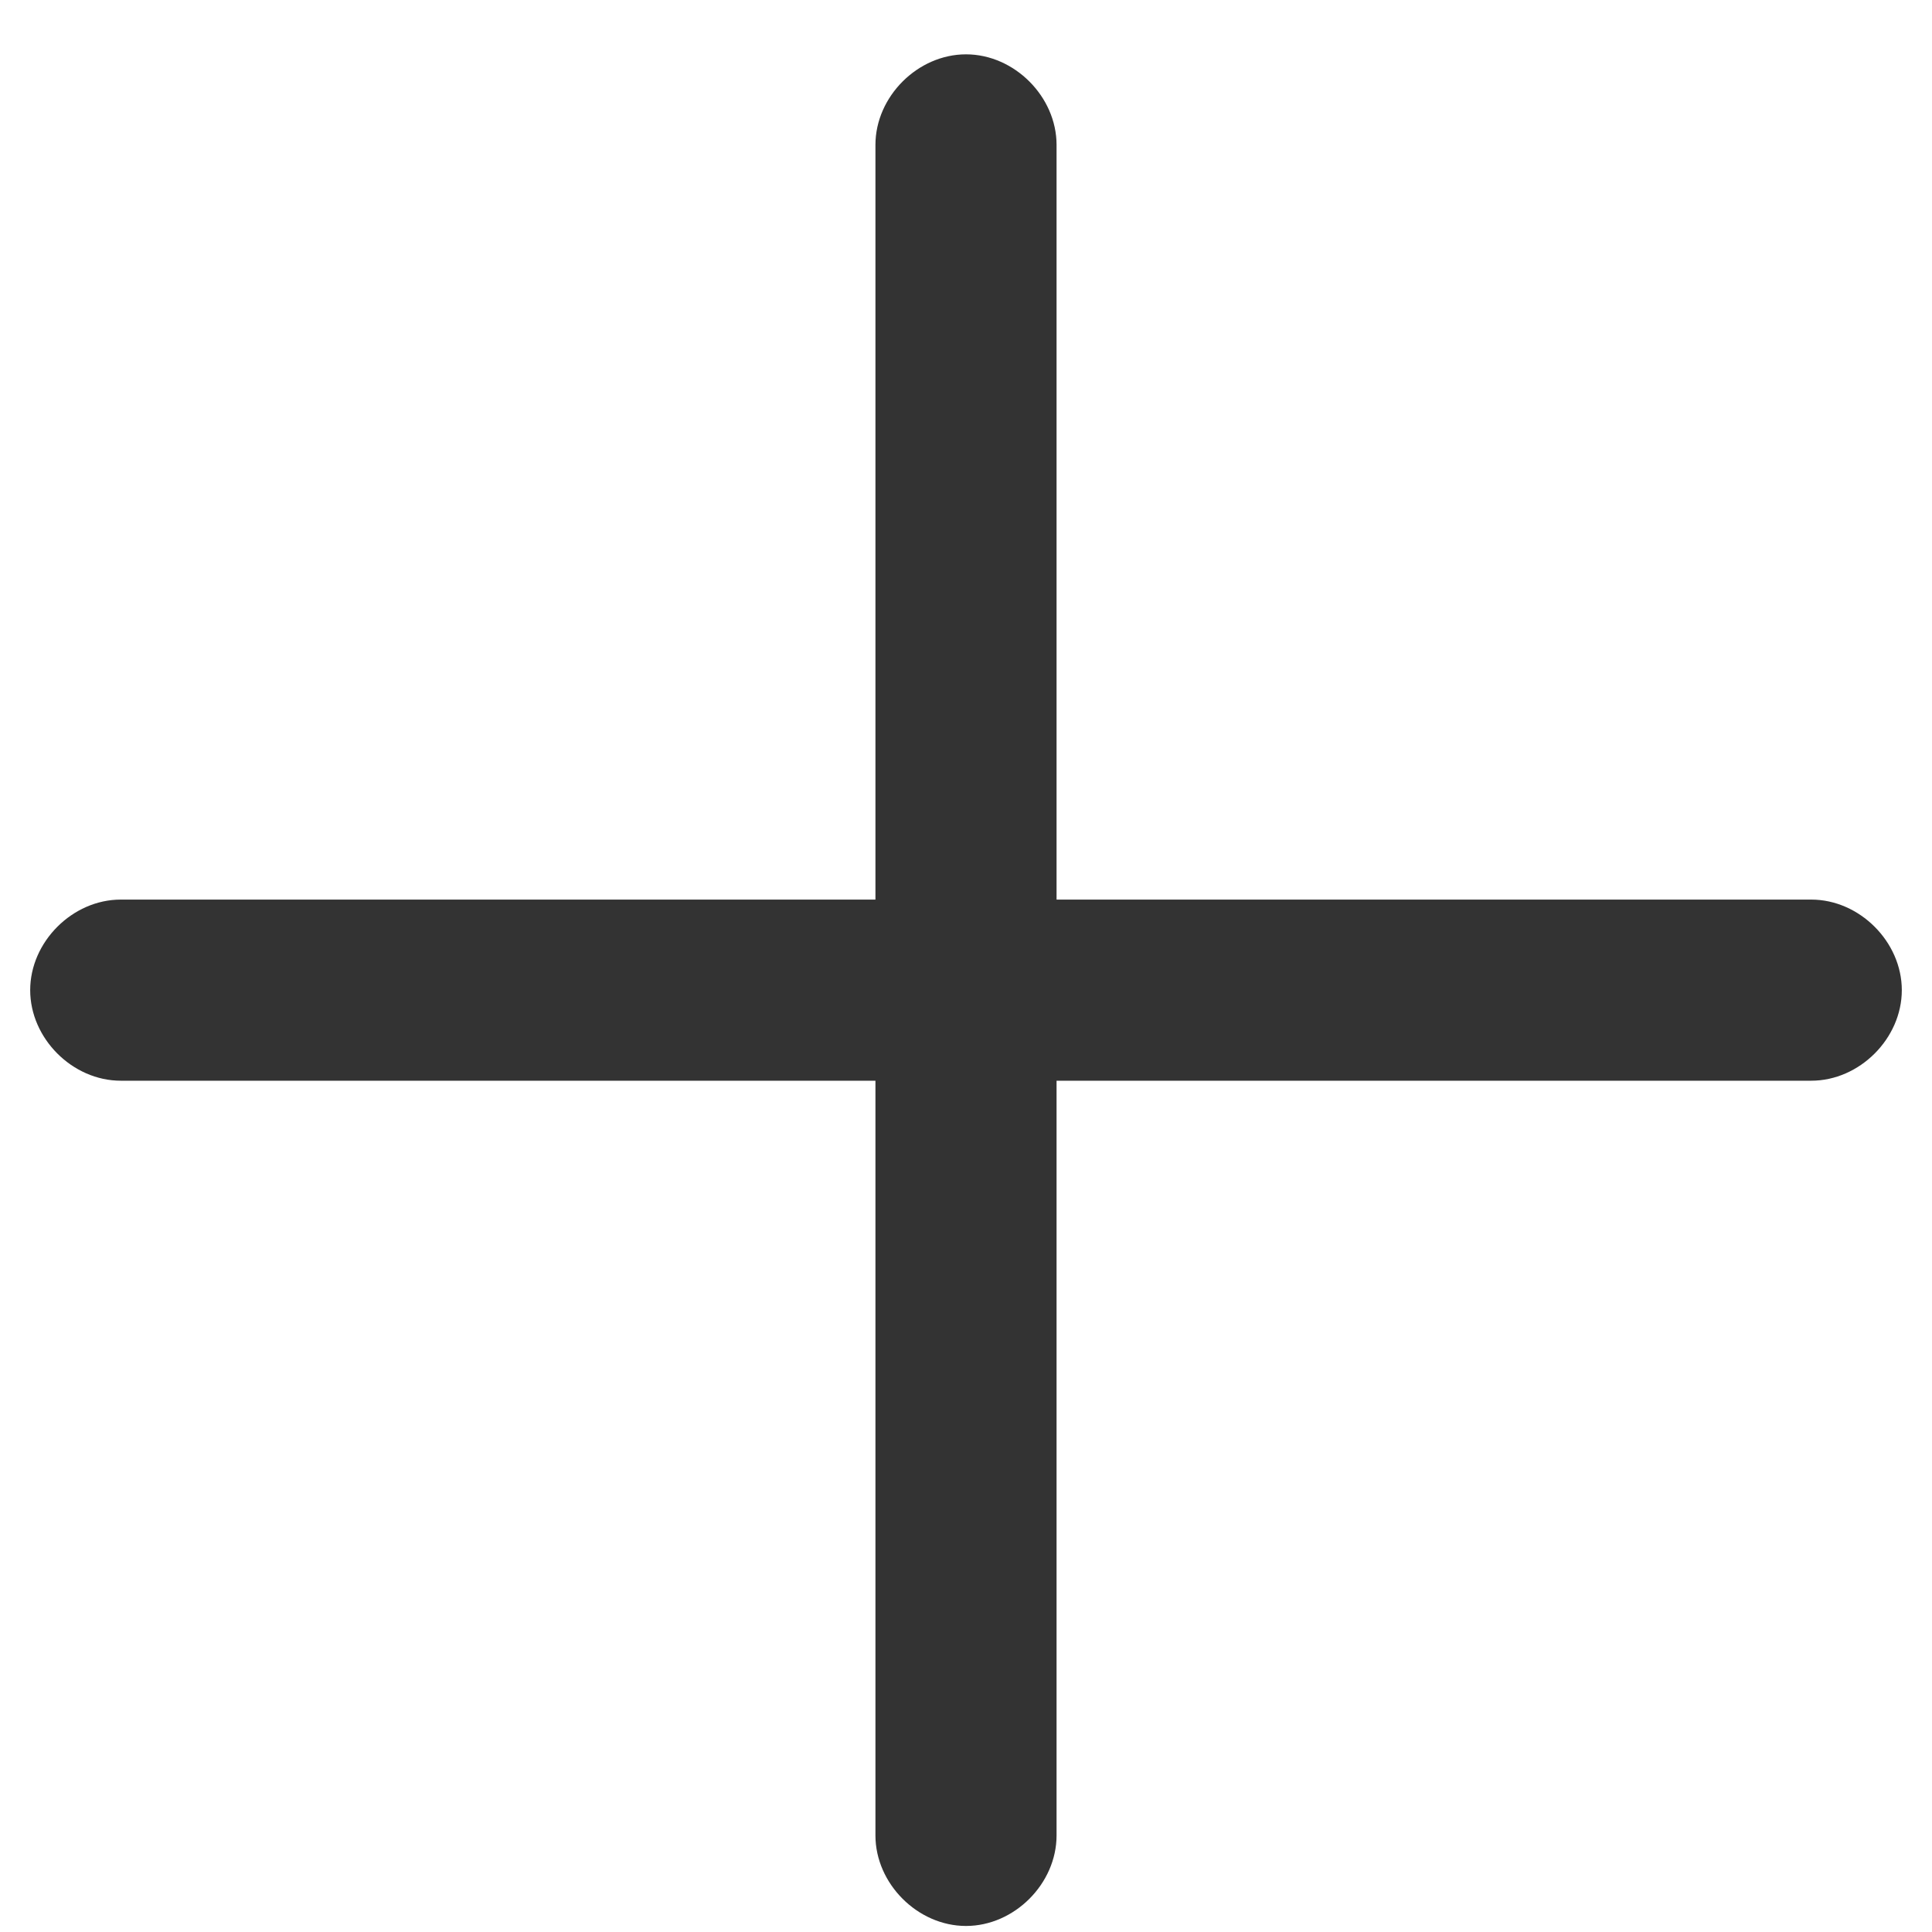
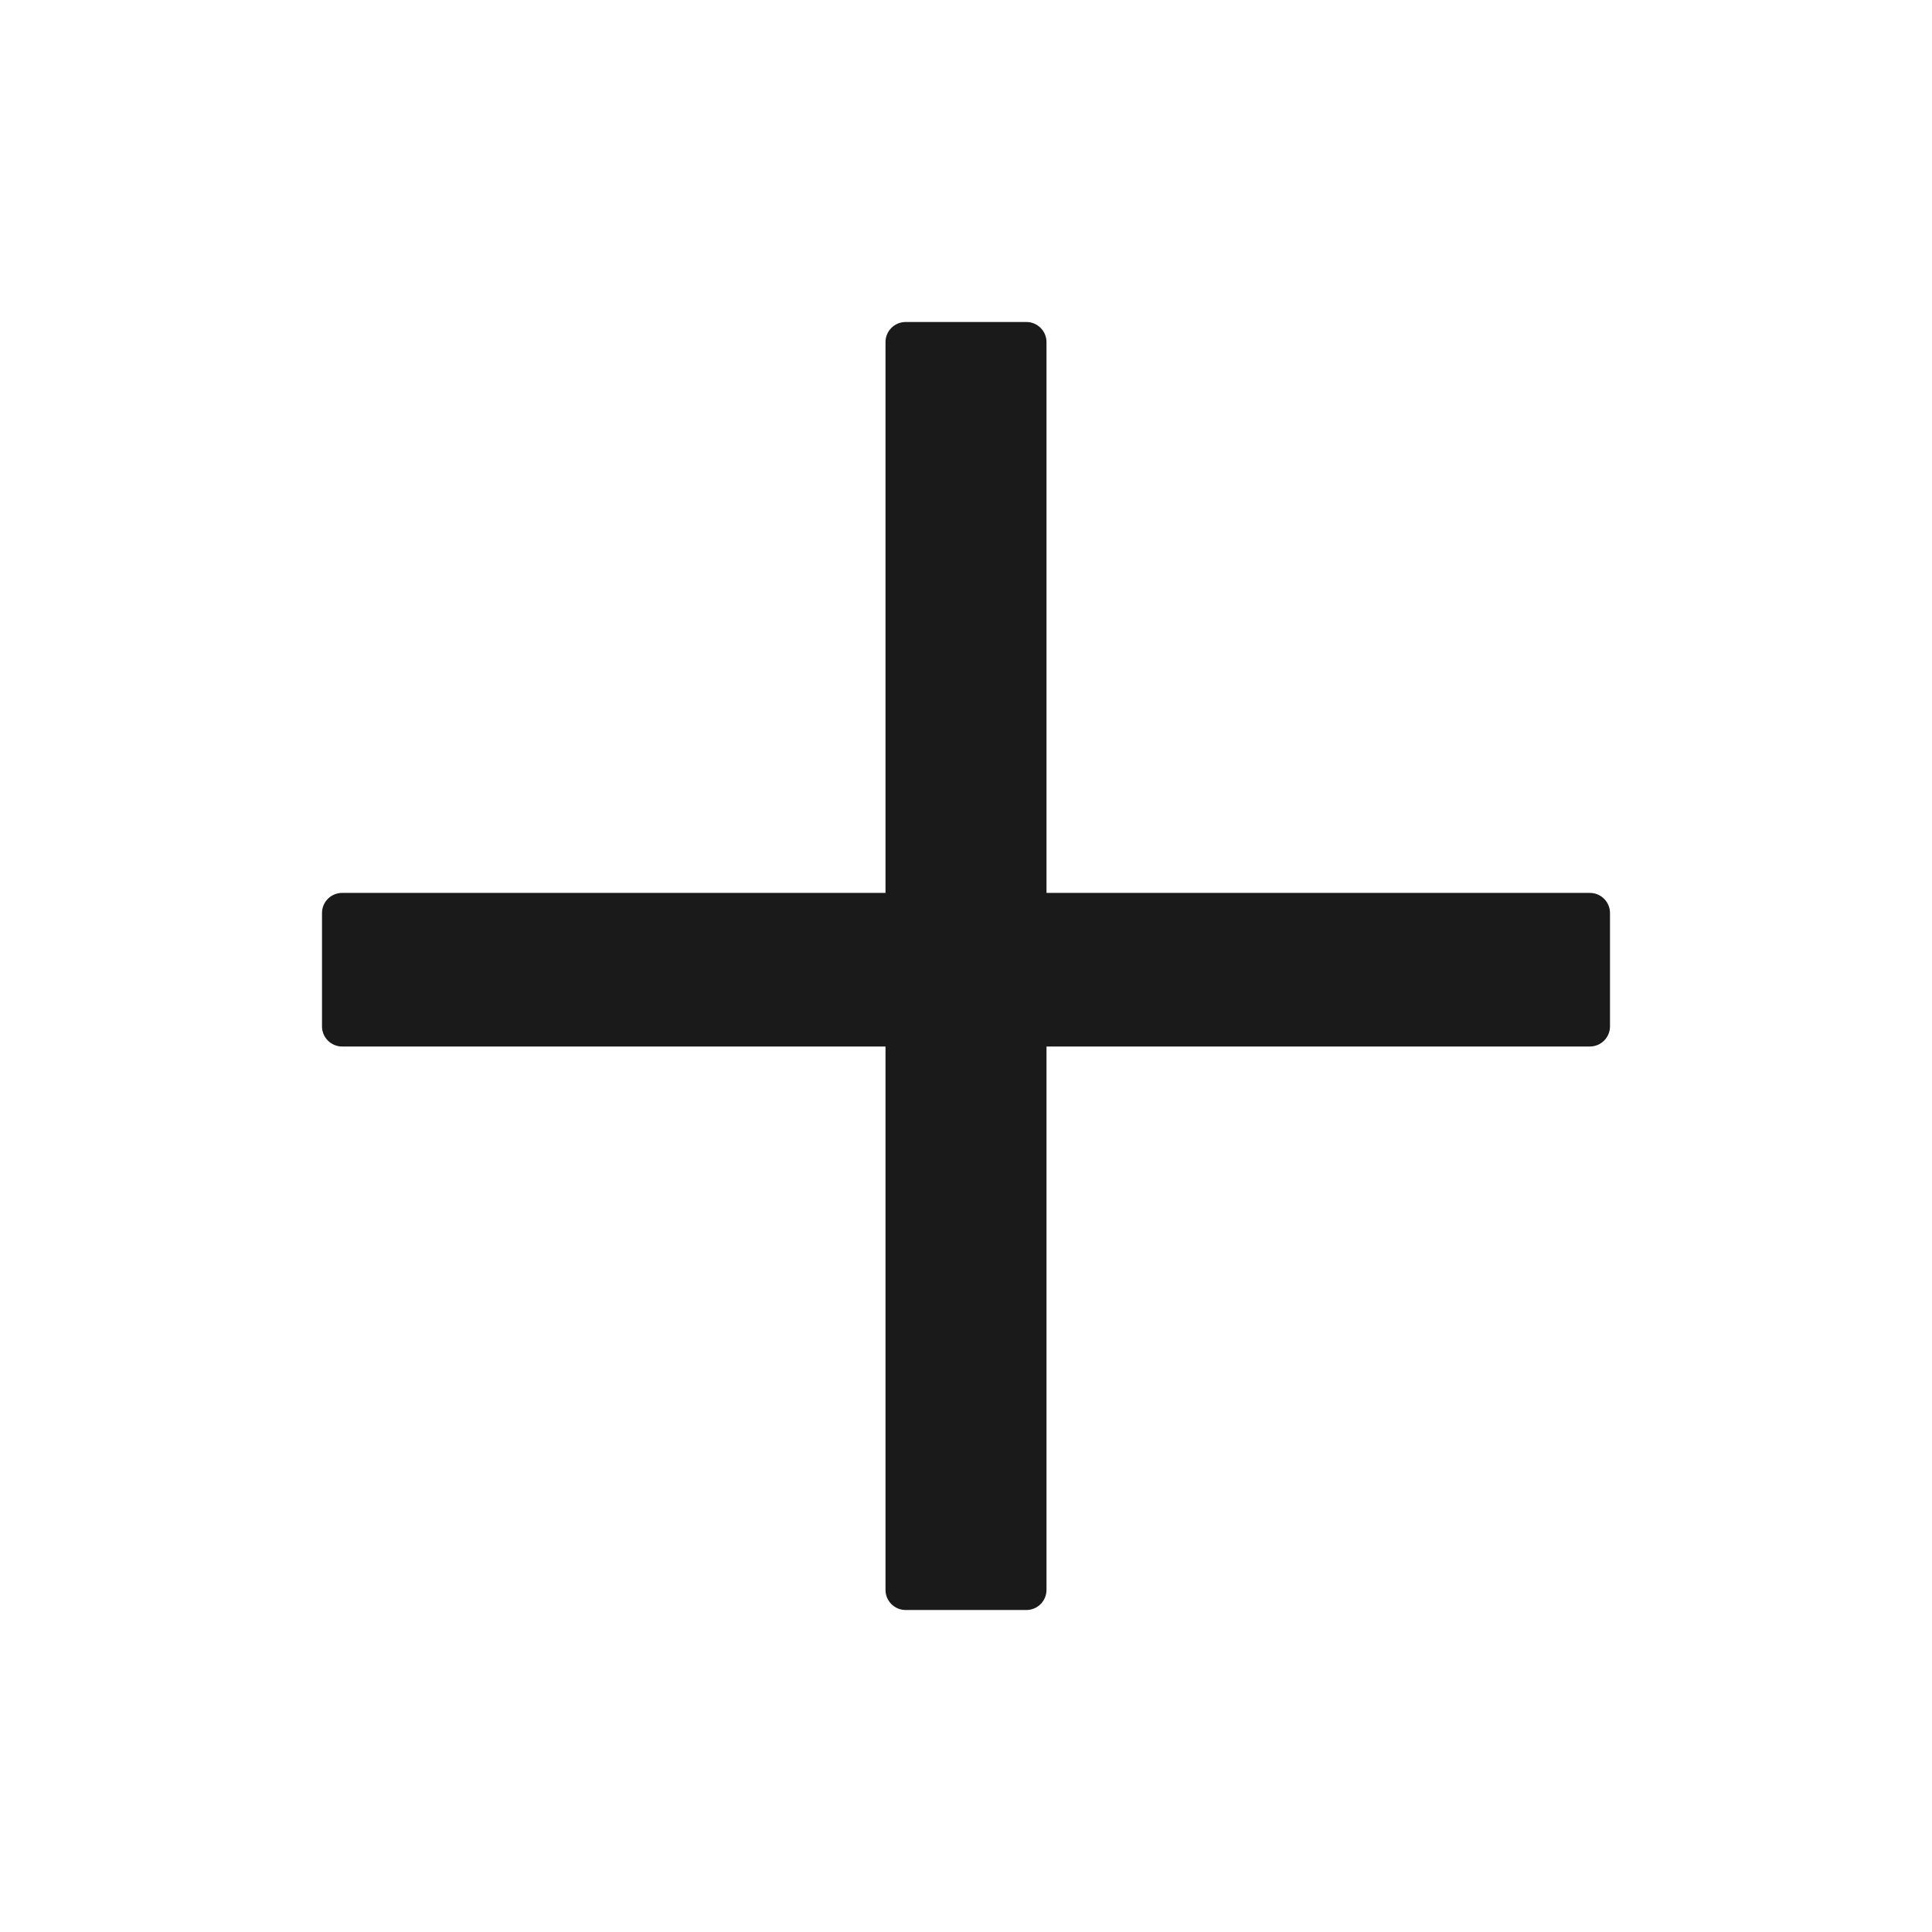
- <svg xmlns="http://www.w3.org/2000/svg" viewBox="0 0 1024 1024">
-   <path fill="#333" d="M960 572.8h-896c-25.6 0-48-22.4-48-48s22.4-48 48-48h896c25.6 0 48 22.4 48 48s-22.4 48-48 48z" />
-   <path fill="#333" d="M512 1020.8c-25.6 0-48-22.4-48-48v-896c0-25.6 22.4-48 48-48s48 22.4 48 48v896c0 25.6-22.4 48-48 48z" />
+ <svg xmlns="http://www.w3.org/2000/svg" fill="none" version="1.1" width="48" height="48" viewBox="0 0 48 48">
+   <defs>
+     <clipPath id="relay_svg_fL7aoR">
+       <path d="M0 0L48 0L48 48L0 48L0 0Z" />
+     </clipPath>
+   </defs>
+   <g style="mix-blend-mode:pass-through;opacity: 1;" transform="matrix(1,0,0,1,0,0)">
+     <g clip-path="url(#relay_svg_fL7aoR)">
+       <g style="mix-blend-mode:pass-through;opacity: 1;" transform="matrix(1,0,0,1,8,8)">
+         <path d="M18 0.5C18 0.224 17.776 0 17.5 0L14.5 0C14.224 0 14 0.224 14 0.5L14 14.184L0.5 14.184C0.224 14.184 0 14.408 0 14.684L0 17.5C0 17.776 0.224 18 0.5 18L14 18L14 31.5C14 31.776 14.224 32 14.5 32L17.5 32C17.776 32 18 31.776 18 31.5L18 18L31.5 18C31.776 18 32 17.776 32 17.5L32 14.684C32 14.408 31.776 14.184 31.5 14.184L18 14.184L18 0.5L18 0.5Z" fill-rule="NONZERO" fill="#1a1a1a" fill-opacity="1" style="mix-blend-mode:normal" />
+       </g>
+     </g>
+   </g>
</svg>
